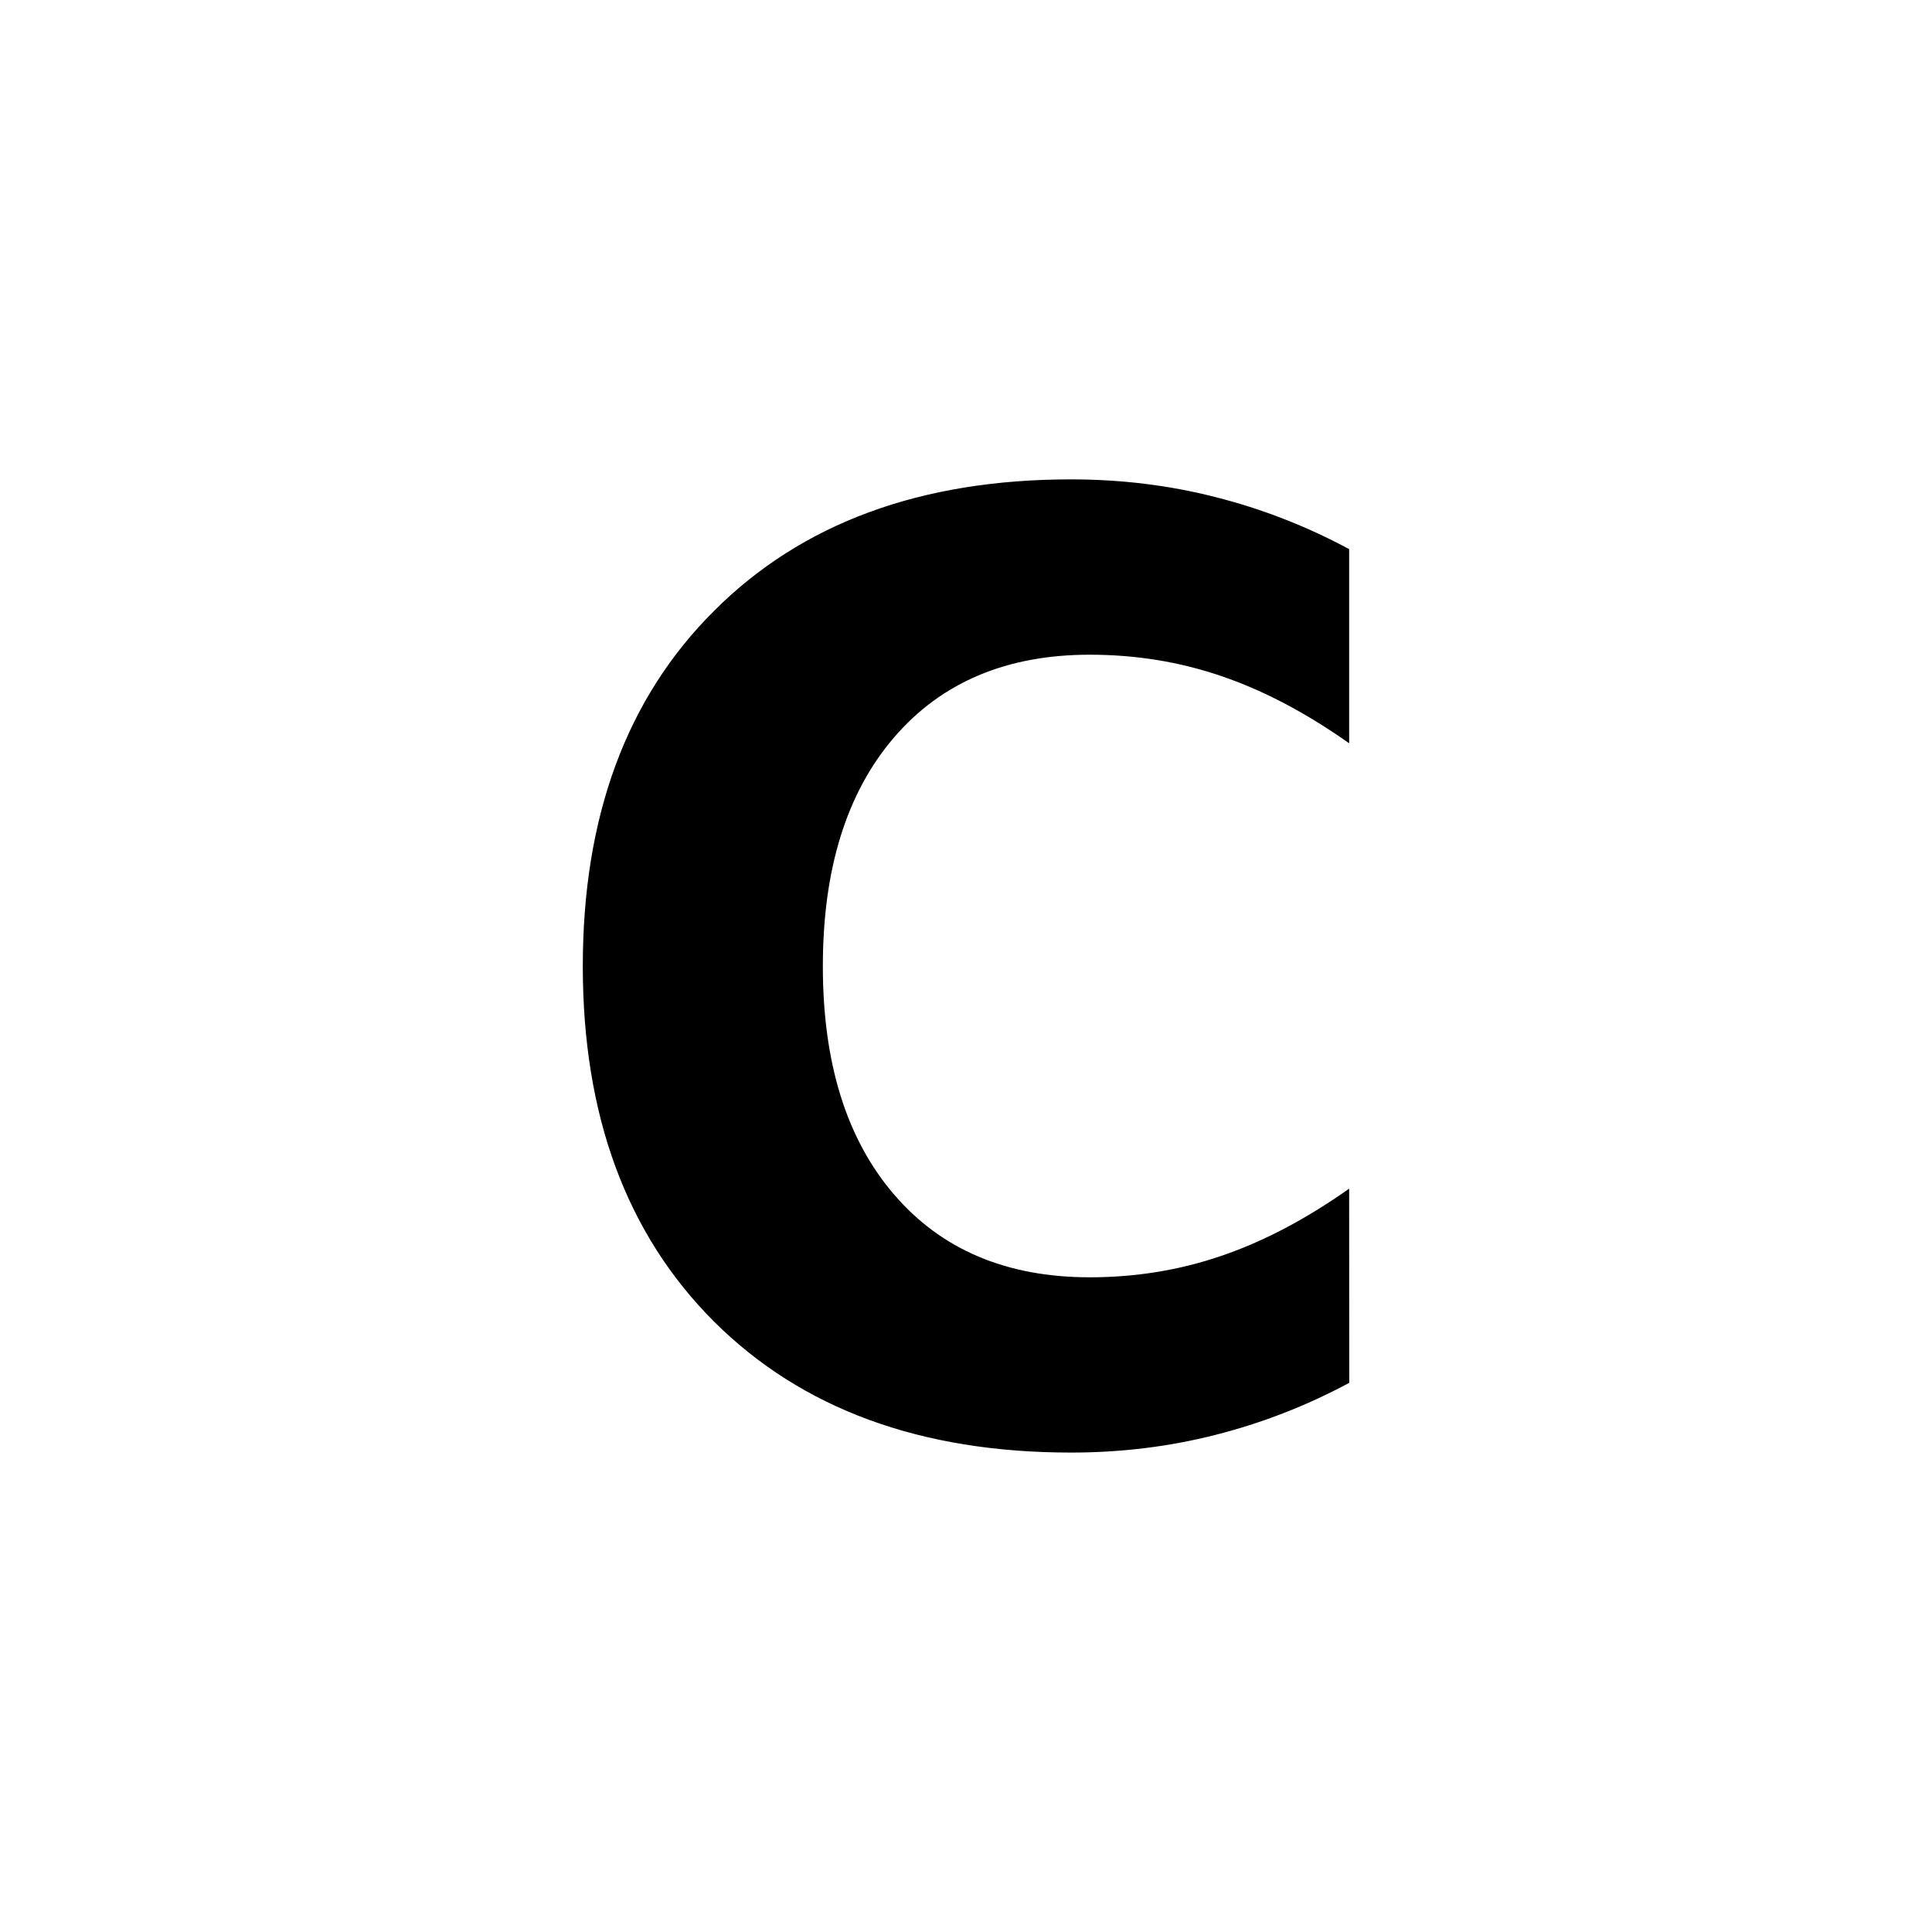
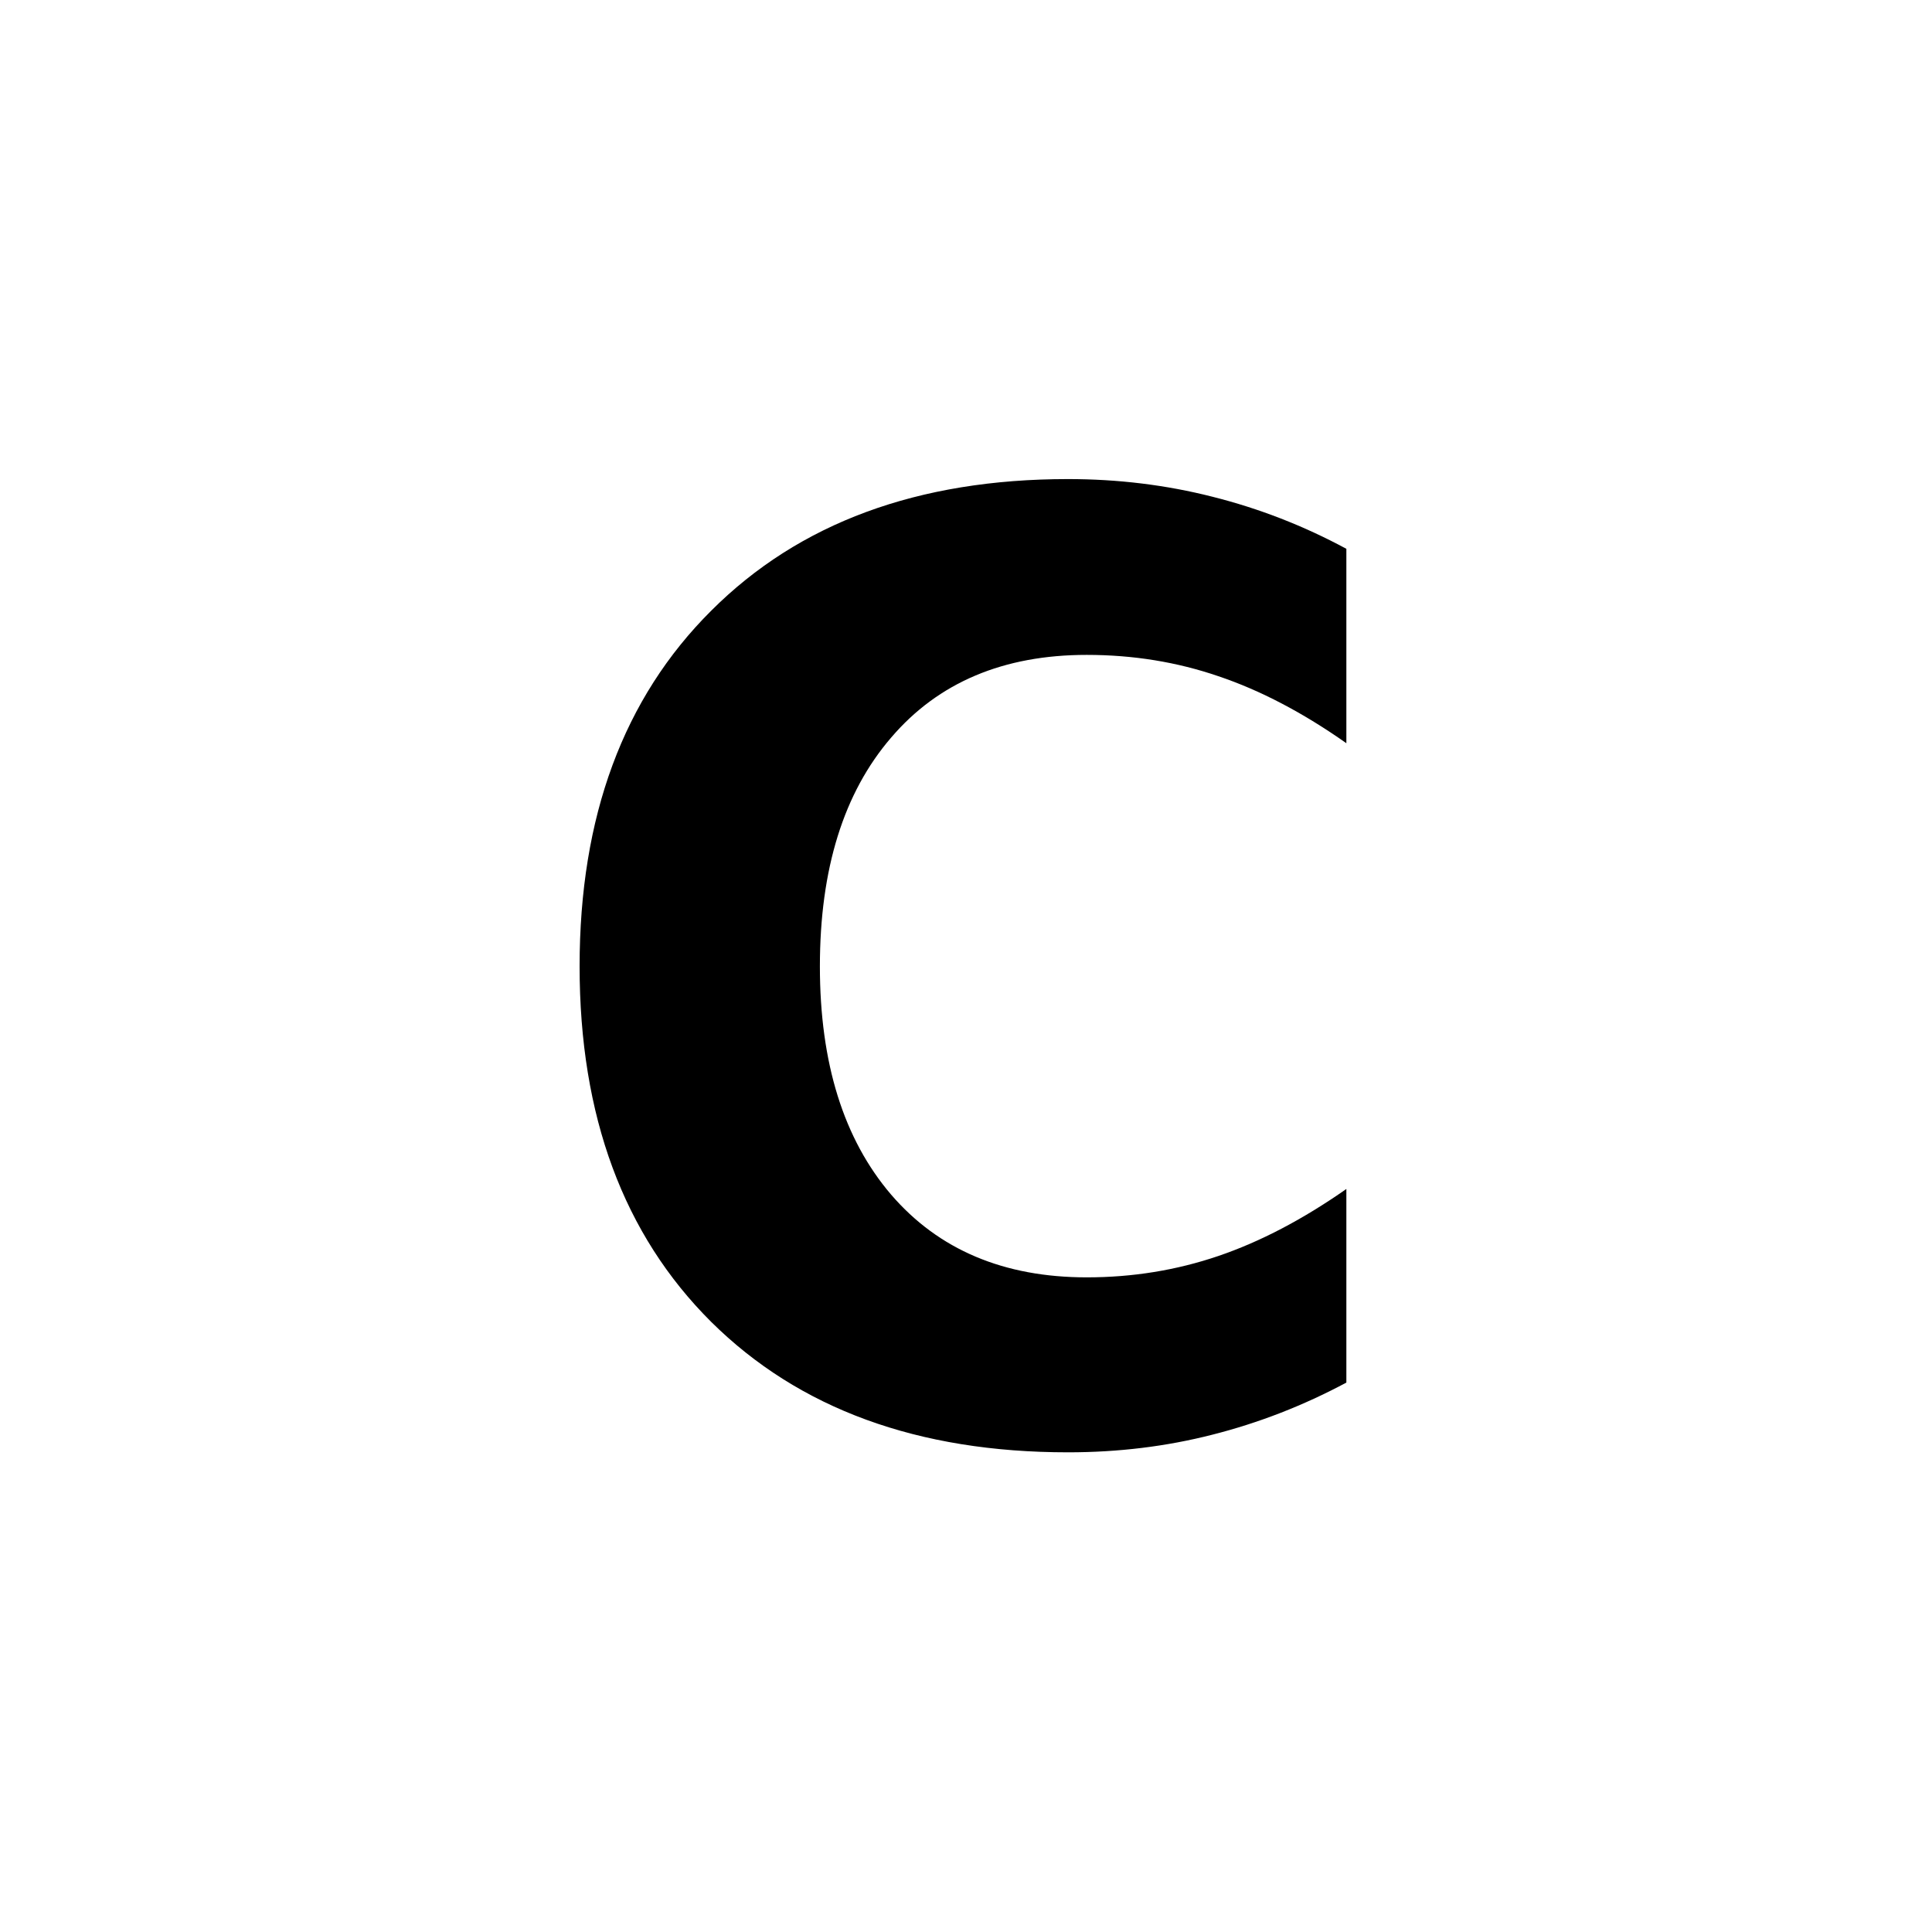
- <svg xmlns="http://www.w3.org/2000/svg" id="svg8" version="1.1" viewBox="0 0 32 32">
-   <defs id="defs12" />
-   <path id="path2" word-spacing="0" letter-spacing="0" font-size="22.016" font-stretch="semi-condensed" font-weight="700" style="font-weight:700;font-stretch:semi-condensed;font-size:22.016px;font-family:'DejaVu Sans';-inkscape-font-specification:'DejaVu Sans Bold Semi-Condensed';letter-spacing:0;word-spacing:0;stroke-width:0.917" d="m 22.348,22.904 q -1.066,0.572 -2.221,0.863 -1.144,0.292 -2.388,0.292 -3.731,0 -5.908,-2.165 -2.178,-2.174 -2.178,-5.89 0,-3.724 2.177,-5.889 2.177,-2.175 5.908,-2.175 1.244,0 2.388,0.292 1.155,0.291 2.22,0.863 v 3.216 q -1.076,-0.76 -2.12,-1.114 -1.033,-0.353 -2.177,-0.353 -2.066,0 -3.243,1.373 -1.177,1.374 -1.177,3.788 0,2.404 1.177,3.777 1.177,1.374 3.243,1.374 1.144,0 2.177,-0.354 1.044,-0.354 2.12,-1.114 z" />
+ <svg xmlns="http://www.w3.org/2000/svg" version="1.1" viewBox="0 0 32 32">
+   <path d="m22.3 22.9q-1.07 0.572-2.22 0.863-1.14 0.292-2.39 0.292-3.73 0-5.91-2.16-2.18-2.17-2.18-5.89 0-3.72 2.18-5.89 2.18-2.18 5.91-2.18 1.24 0 2.39 0.292 1.16 0.291 2.22 0.863v3.22q-1.08-0.76-2.12-1.11-1.03-0.353-2.18-0.353-2.07 0-3.24 1.37-1.18 1.37-1.18 3.79 0 2.4 1.18 3.78 1.18 1.37 3.24 1.37 1.14 0 2.18-0.354 1.04-0.354 2.12-1.11z" font-size="22" font-stretch="semi-condensed" font-weight="700" letter-spacing="0" stroke-width=".917" word-spacing="0" />
</svg>
